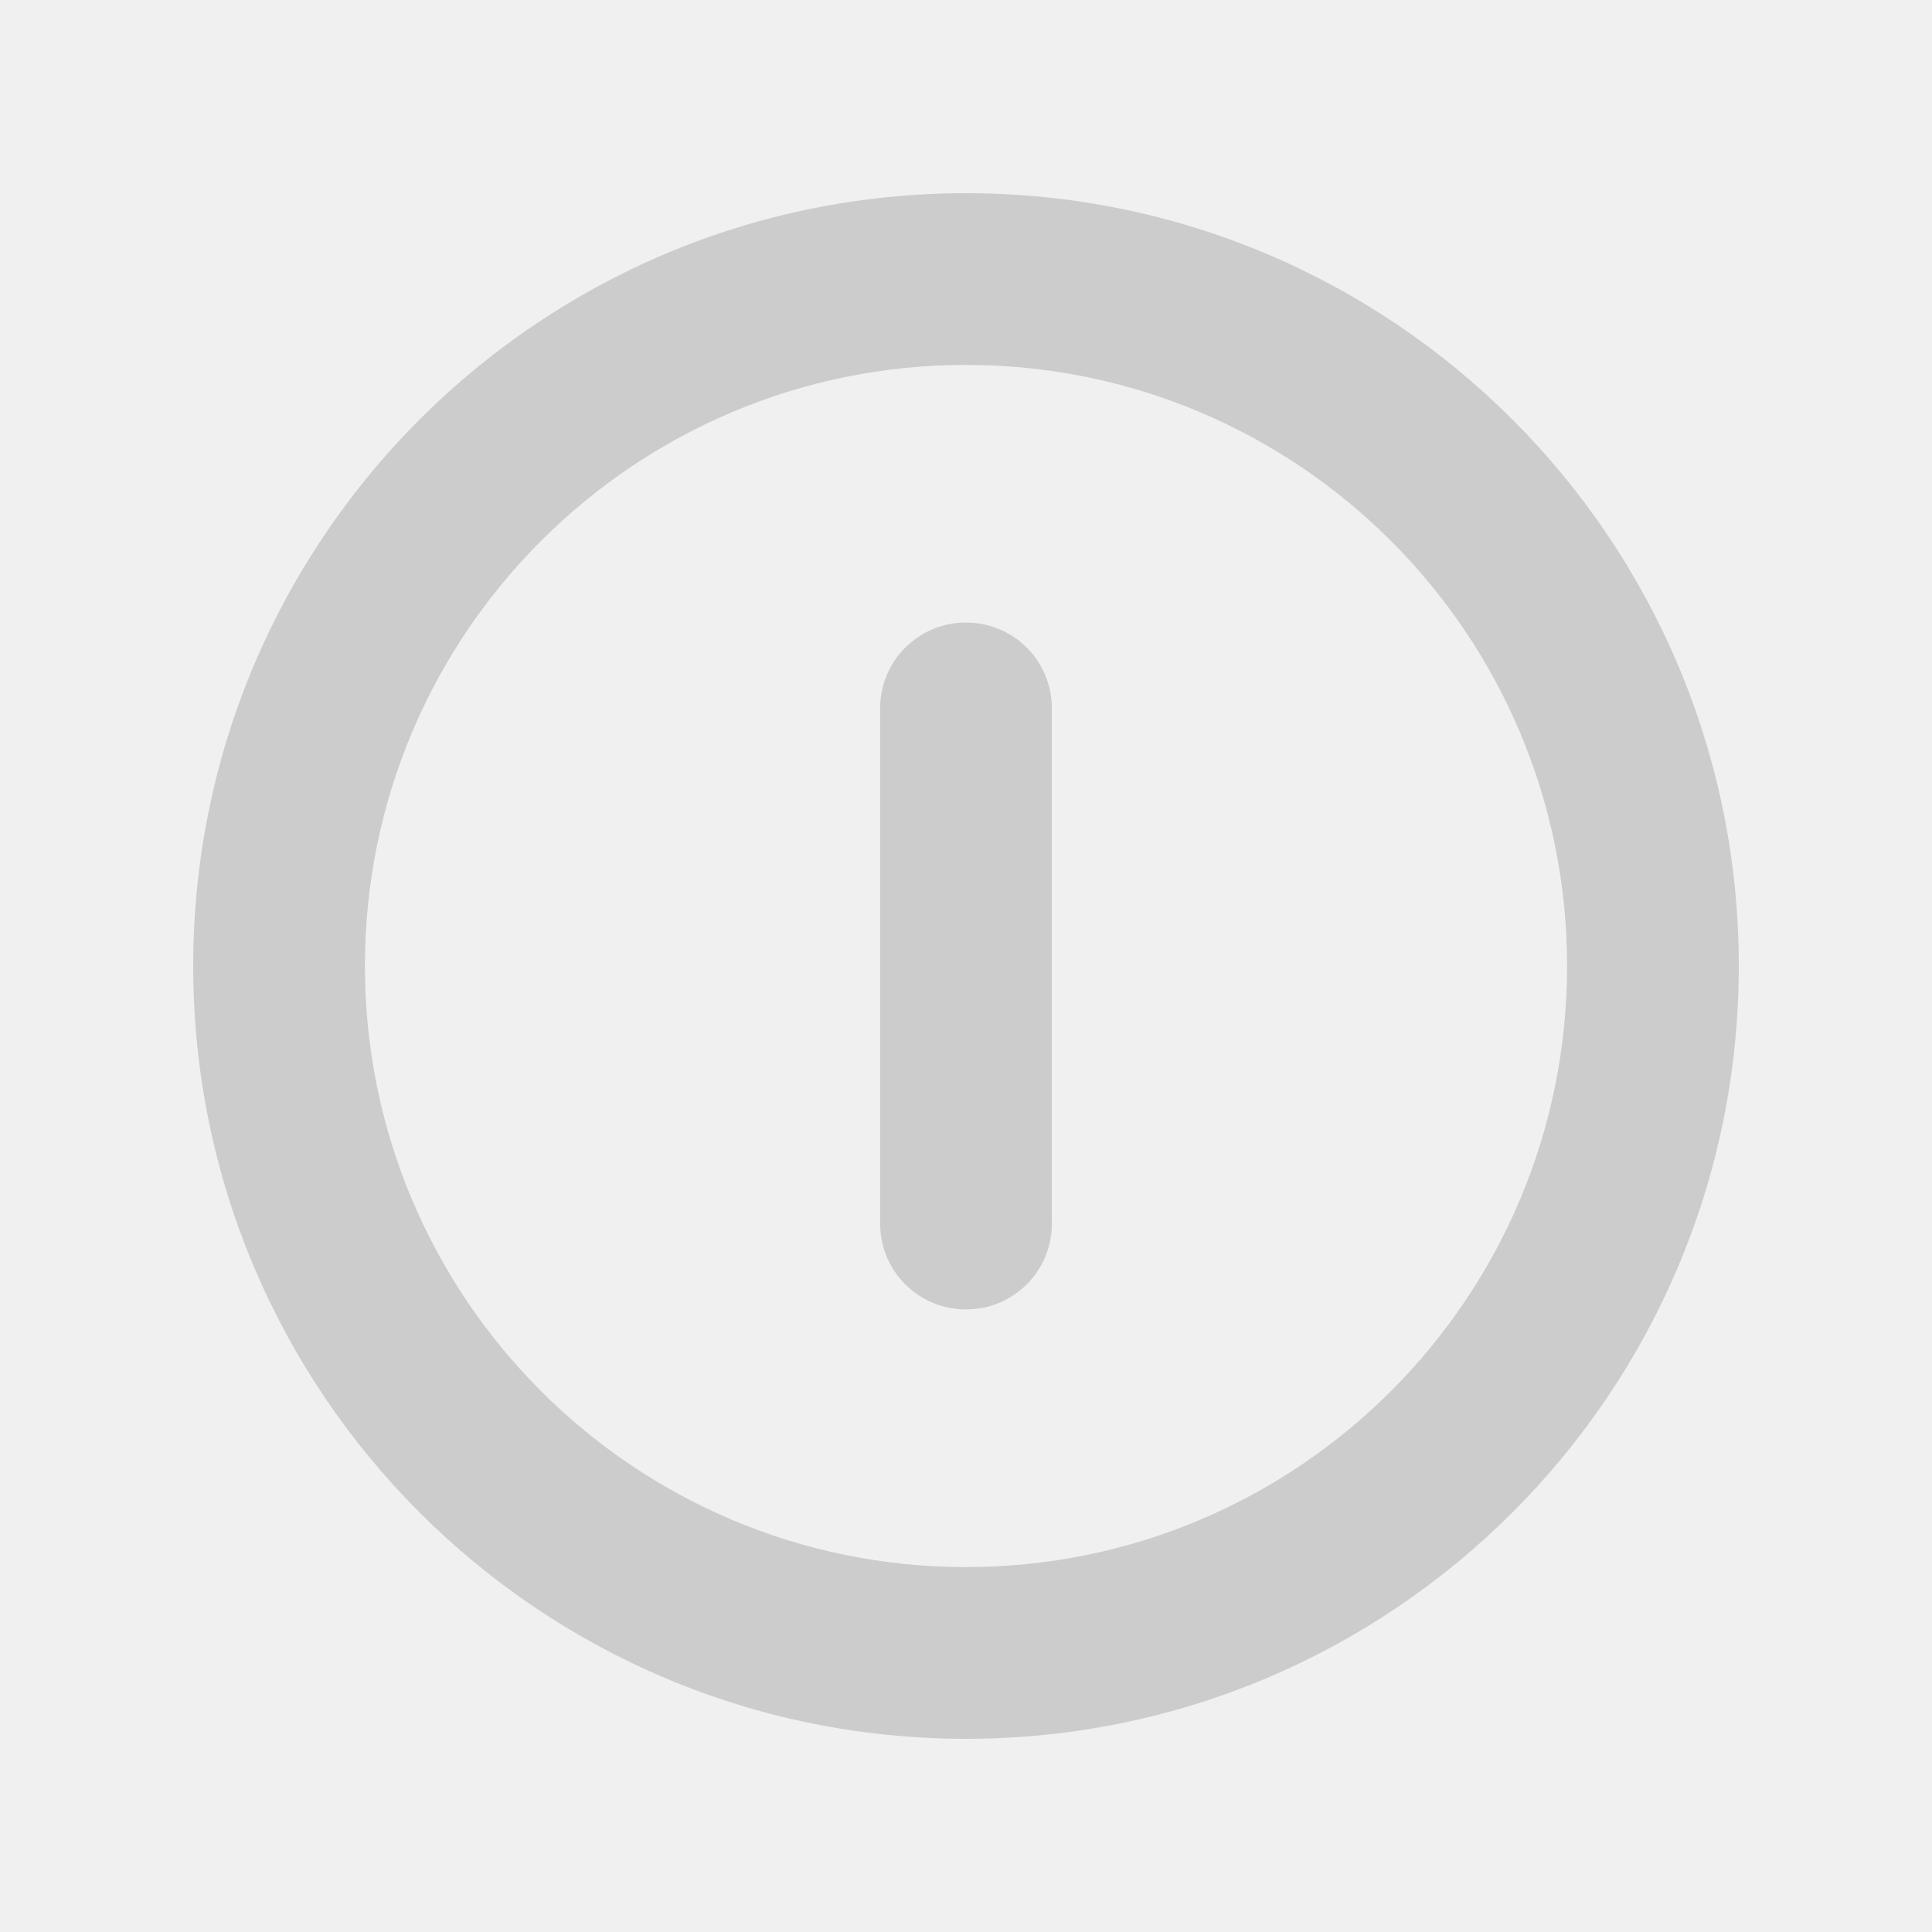
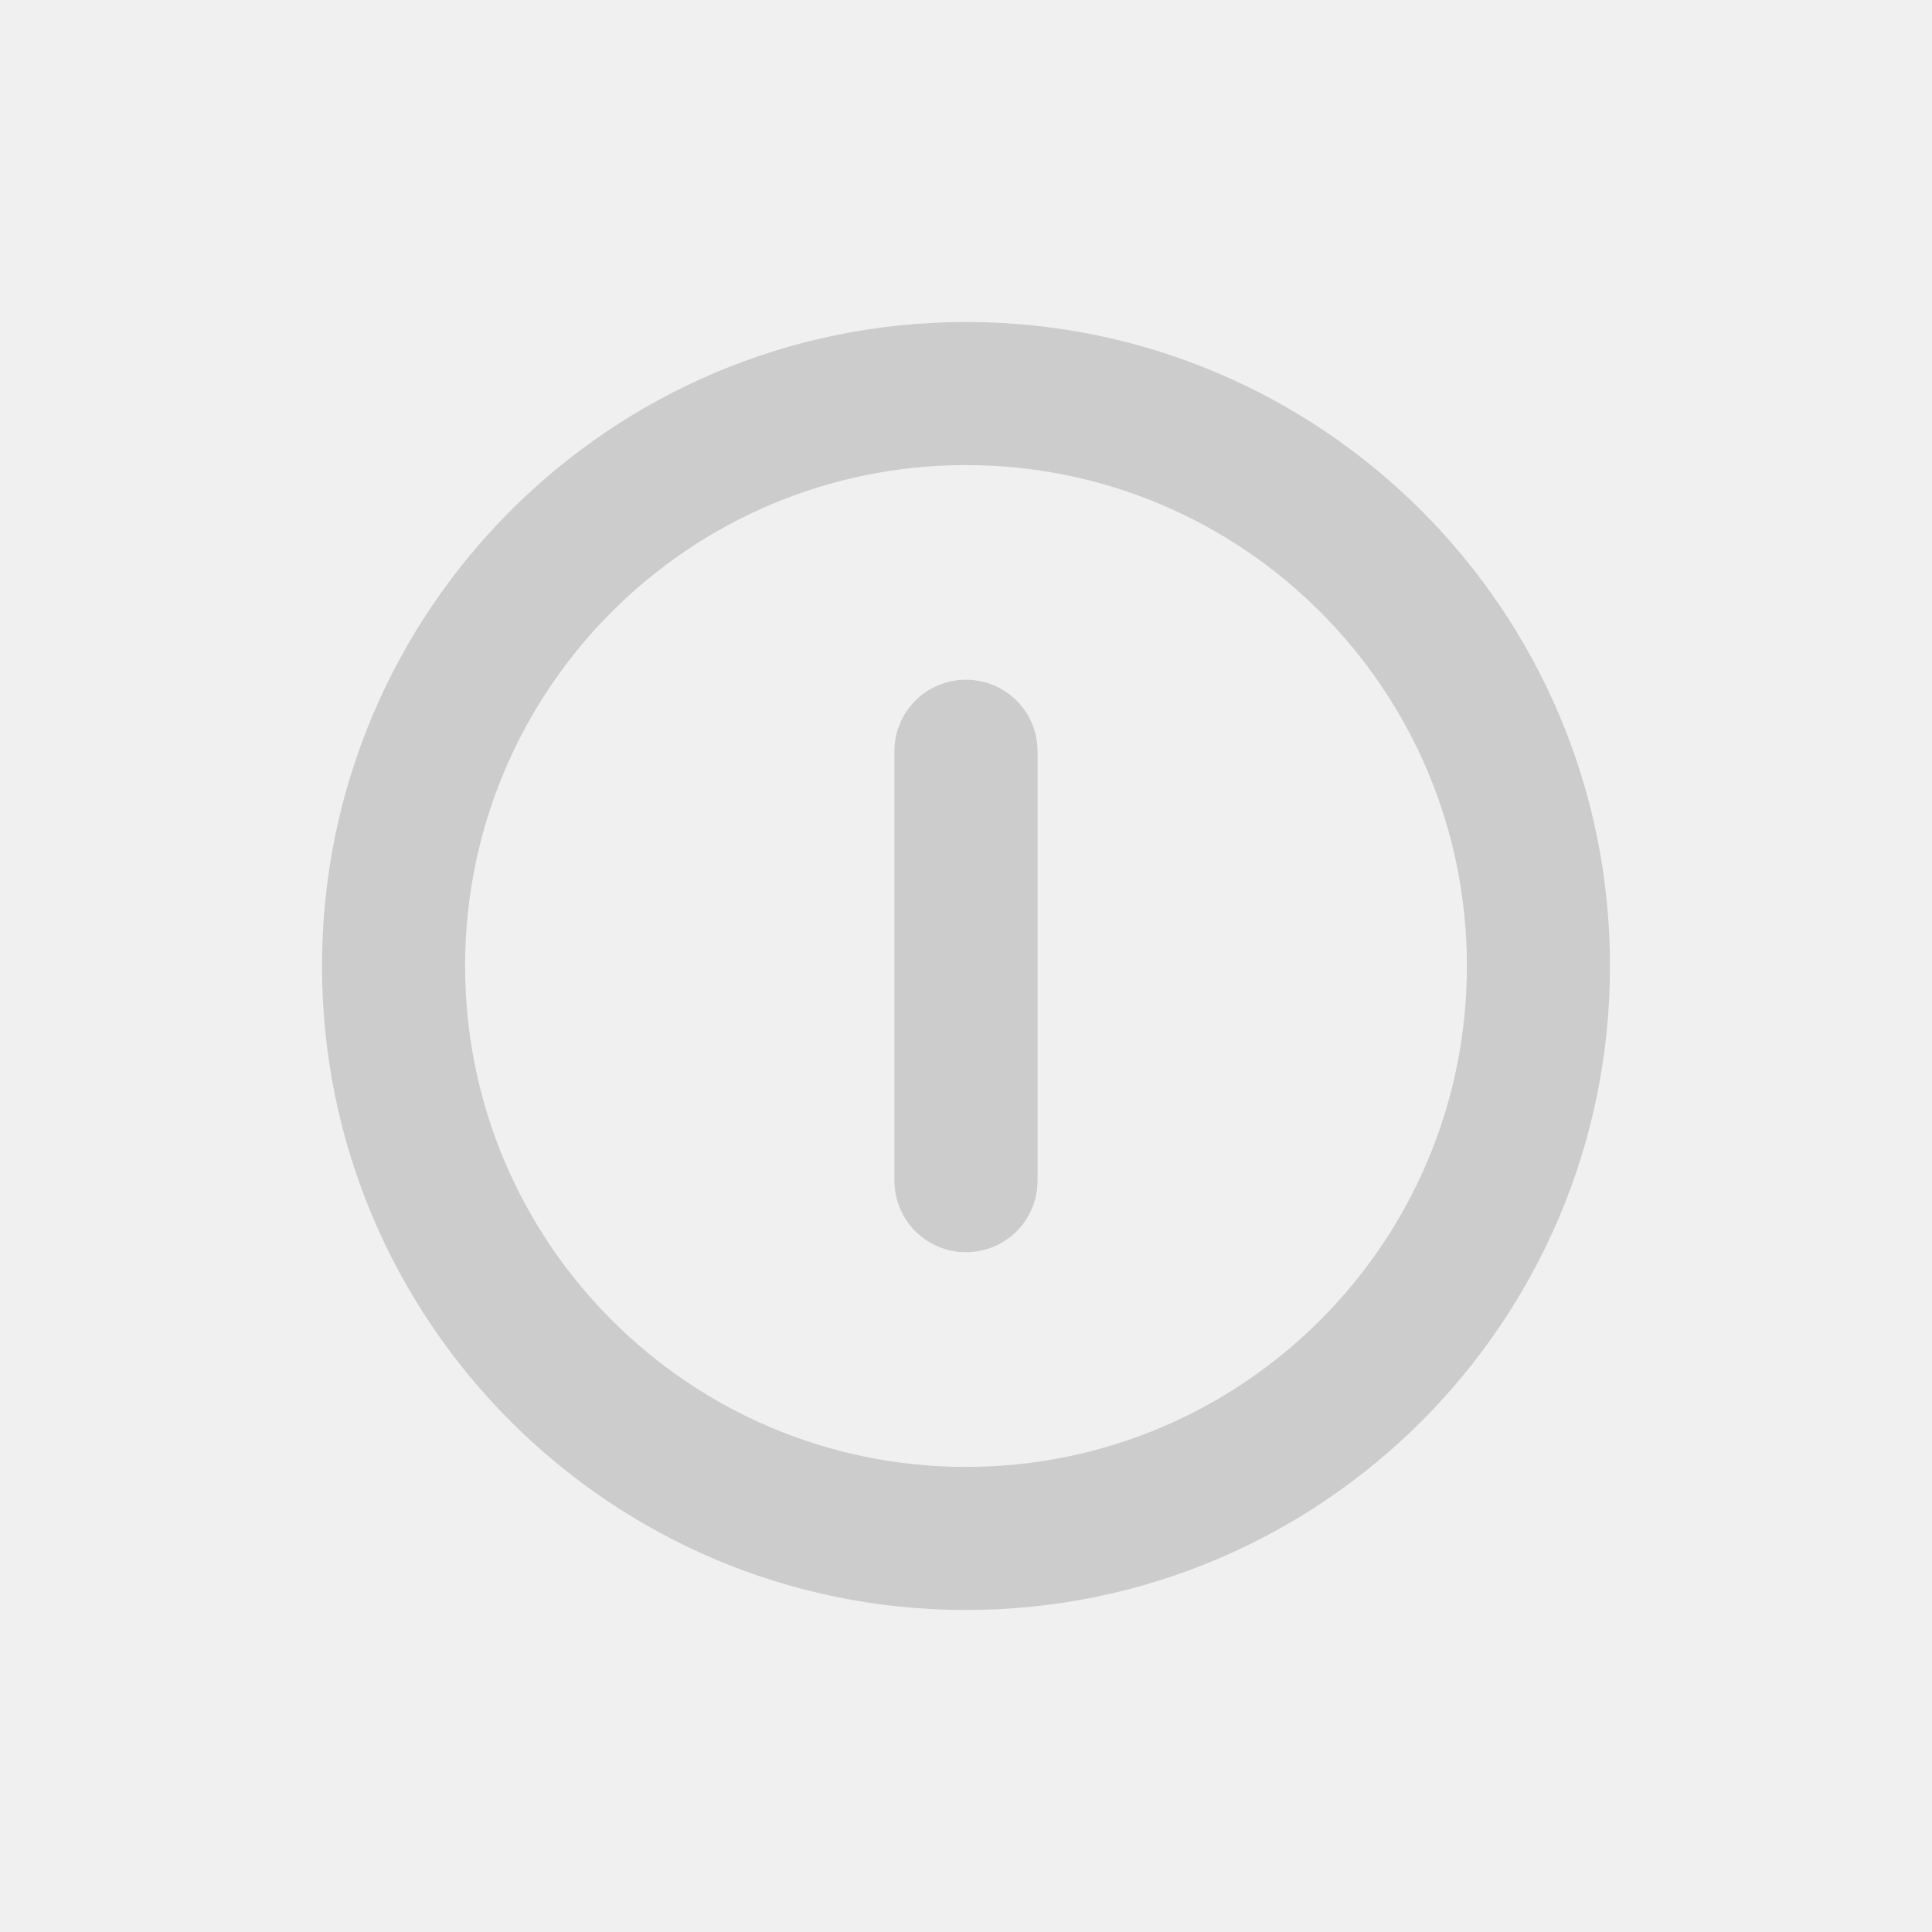
- <svg xmlns="http://www.w3.org/2000/svg" width="50" height="50" version="1" id="svg12">
+ <svg xmlns="http://www.w3.org/2000/svg" width="30" height="30" version="1" id="svg12">
  <defs id="defs16" />
-   <path fill="#fff" d="M 25,5 A 20,20 0 0 0 5,25 20,20 0 0 0 25,45 20,20 0 0 0 45,25 20,20 0 0 0 25,5 Z m 0,4.444 A 15.556,15.556 0 0 1 40.556,25 15.556,15.556 0 0 1 25,40.556 15.556,15.556 0 0 1 9.444,25 15.556,15.556 0 0 1 25,9.444 Z m 0,6.667 c -1.231,0 -2.222,0.991 -2.222,2.222 v 13.333 c 0,1.231 0.991,2.222 2.222,2.222 1.231,0 2.222,-0.991 2.222,-2.222 V 18.333 c 0,-1.231 -0.991,-2.222 -2.222,-2.222 z" id="path6" style="fill:#cccccc;stroke-width:2.222" />
+   <path fill="#fff" d="M 15,5 A 10,10 0 0 0 5,15 10,10 0 0 0 15,25 10,10 0 0 0 25,15 10,10 0 0 0 15,5 Z m 0,2.222 A 7.778,7.778 0 0 1 22.778,15 7.778,7.778 0 0 1 15,22.778 7.778,7.778 0 0 1 7.222,15 7.778,7.778 0 0 1 15,7.222 Z m 0,3.333 c -0.616,0 -1.111,0.496 -1.111,1.111 v 6.667 c 0,0.616 0.496,1.111 1.111,1.111 0.616,0 1.111,-0.496 1.111,-1.111 v -6.667 c 0,-0.616 -0.496,-1.111 -1.111,-1.111 z" id="path6" style="fill:#cccccc;stroke-width:1.111" />
</svg>
